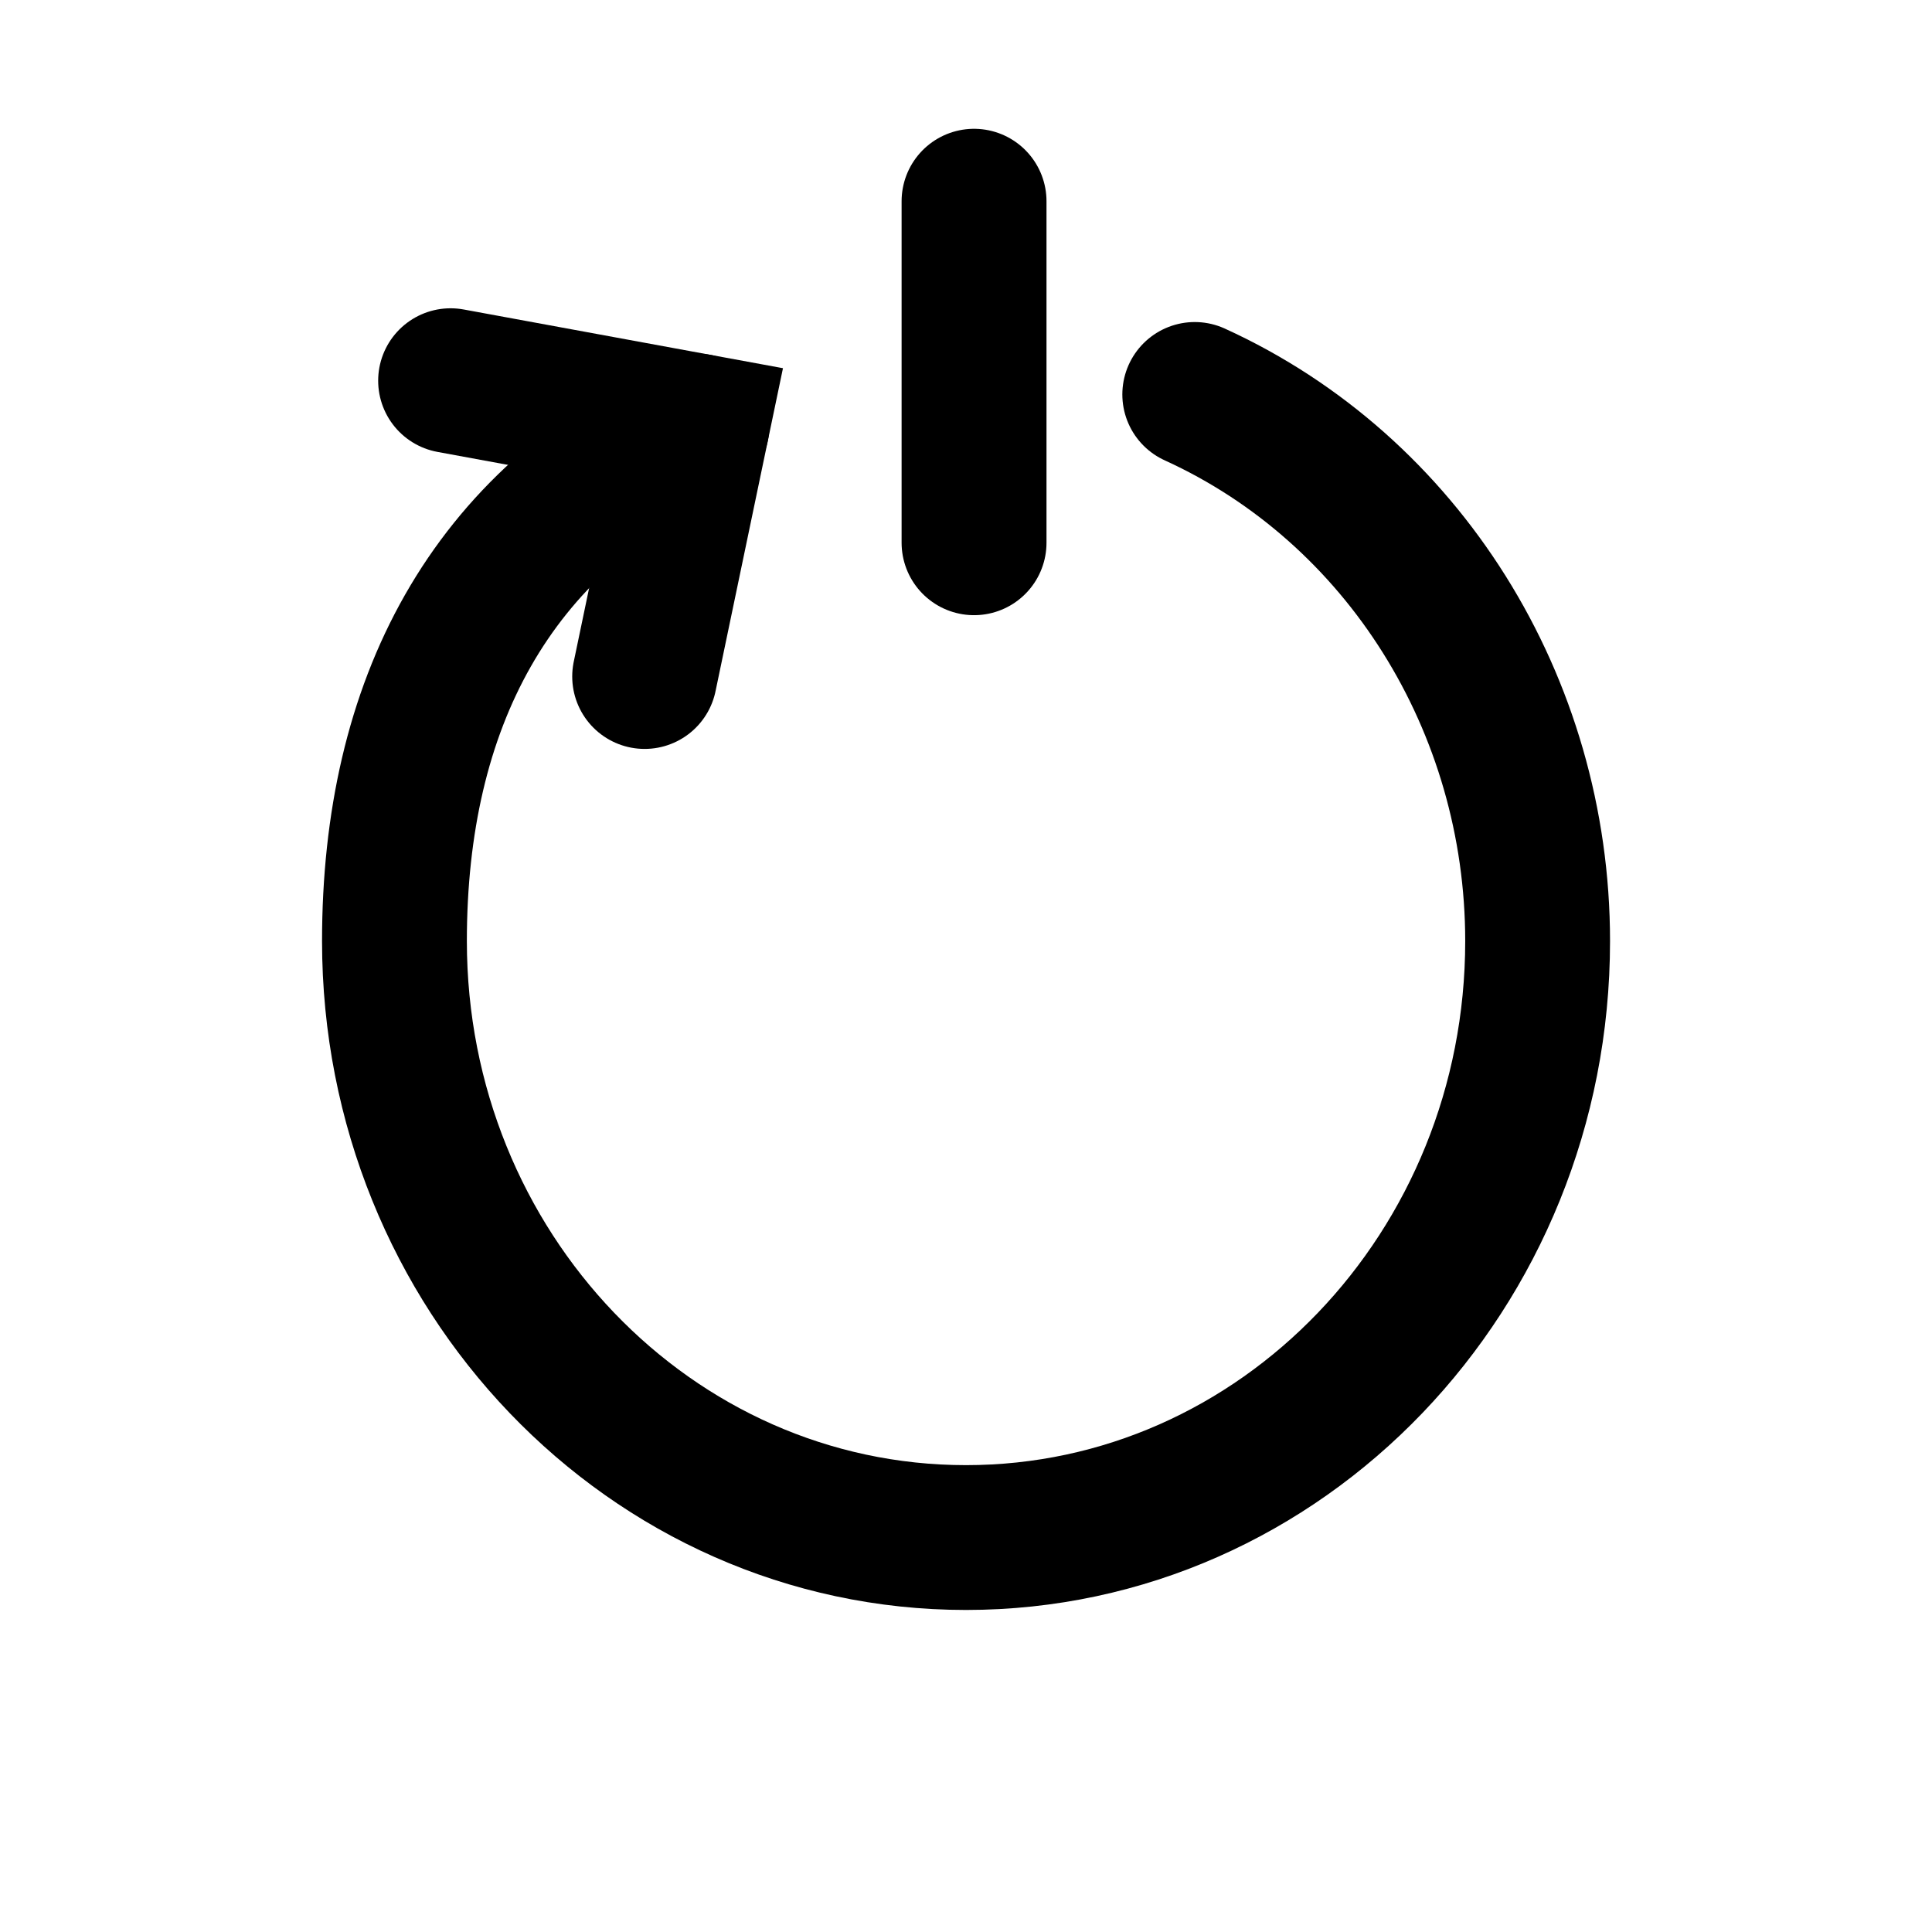
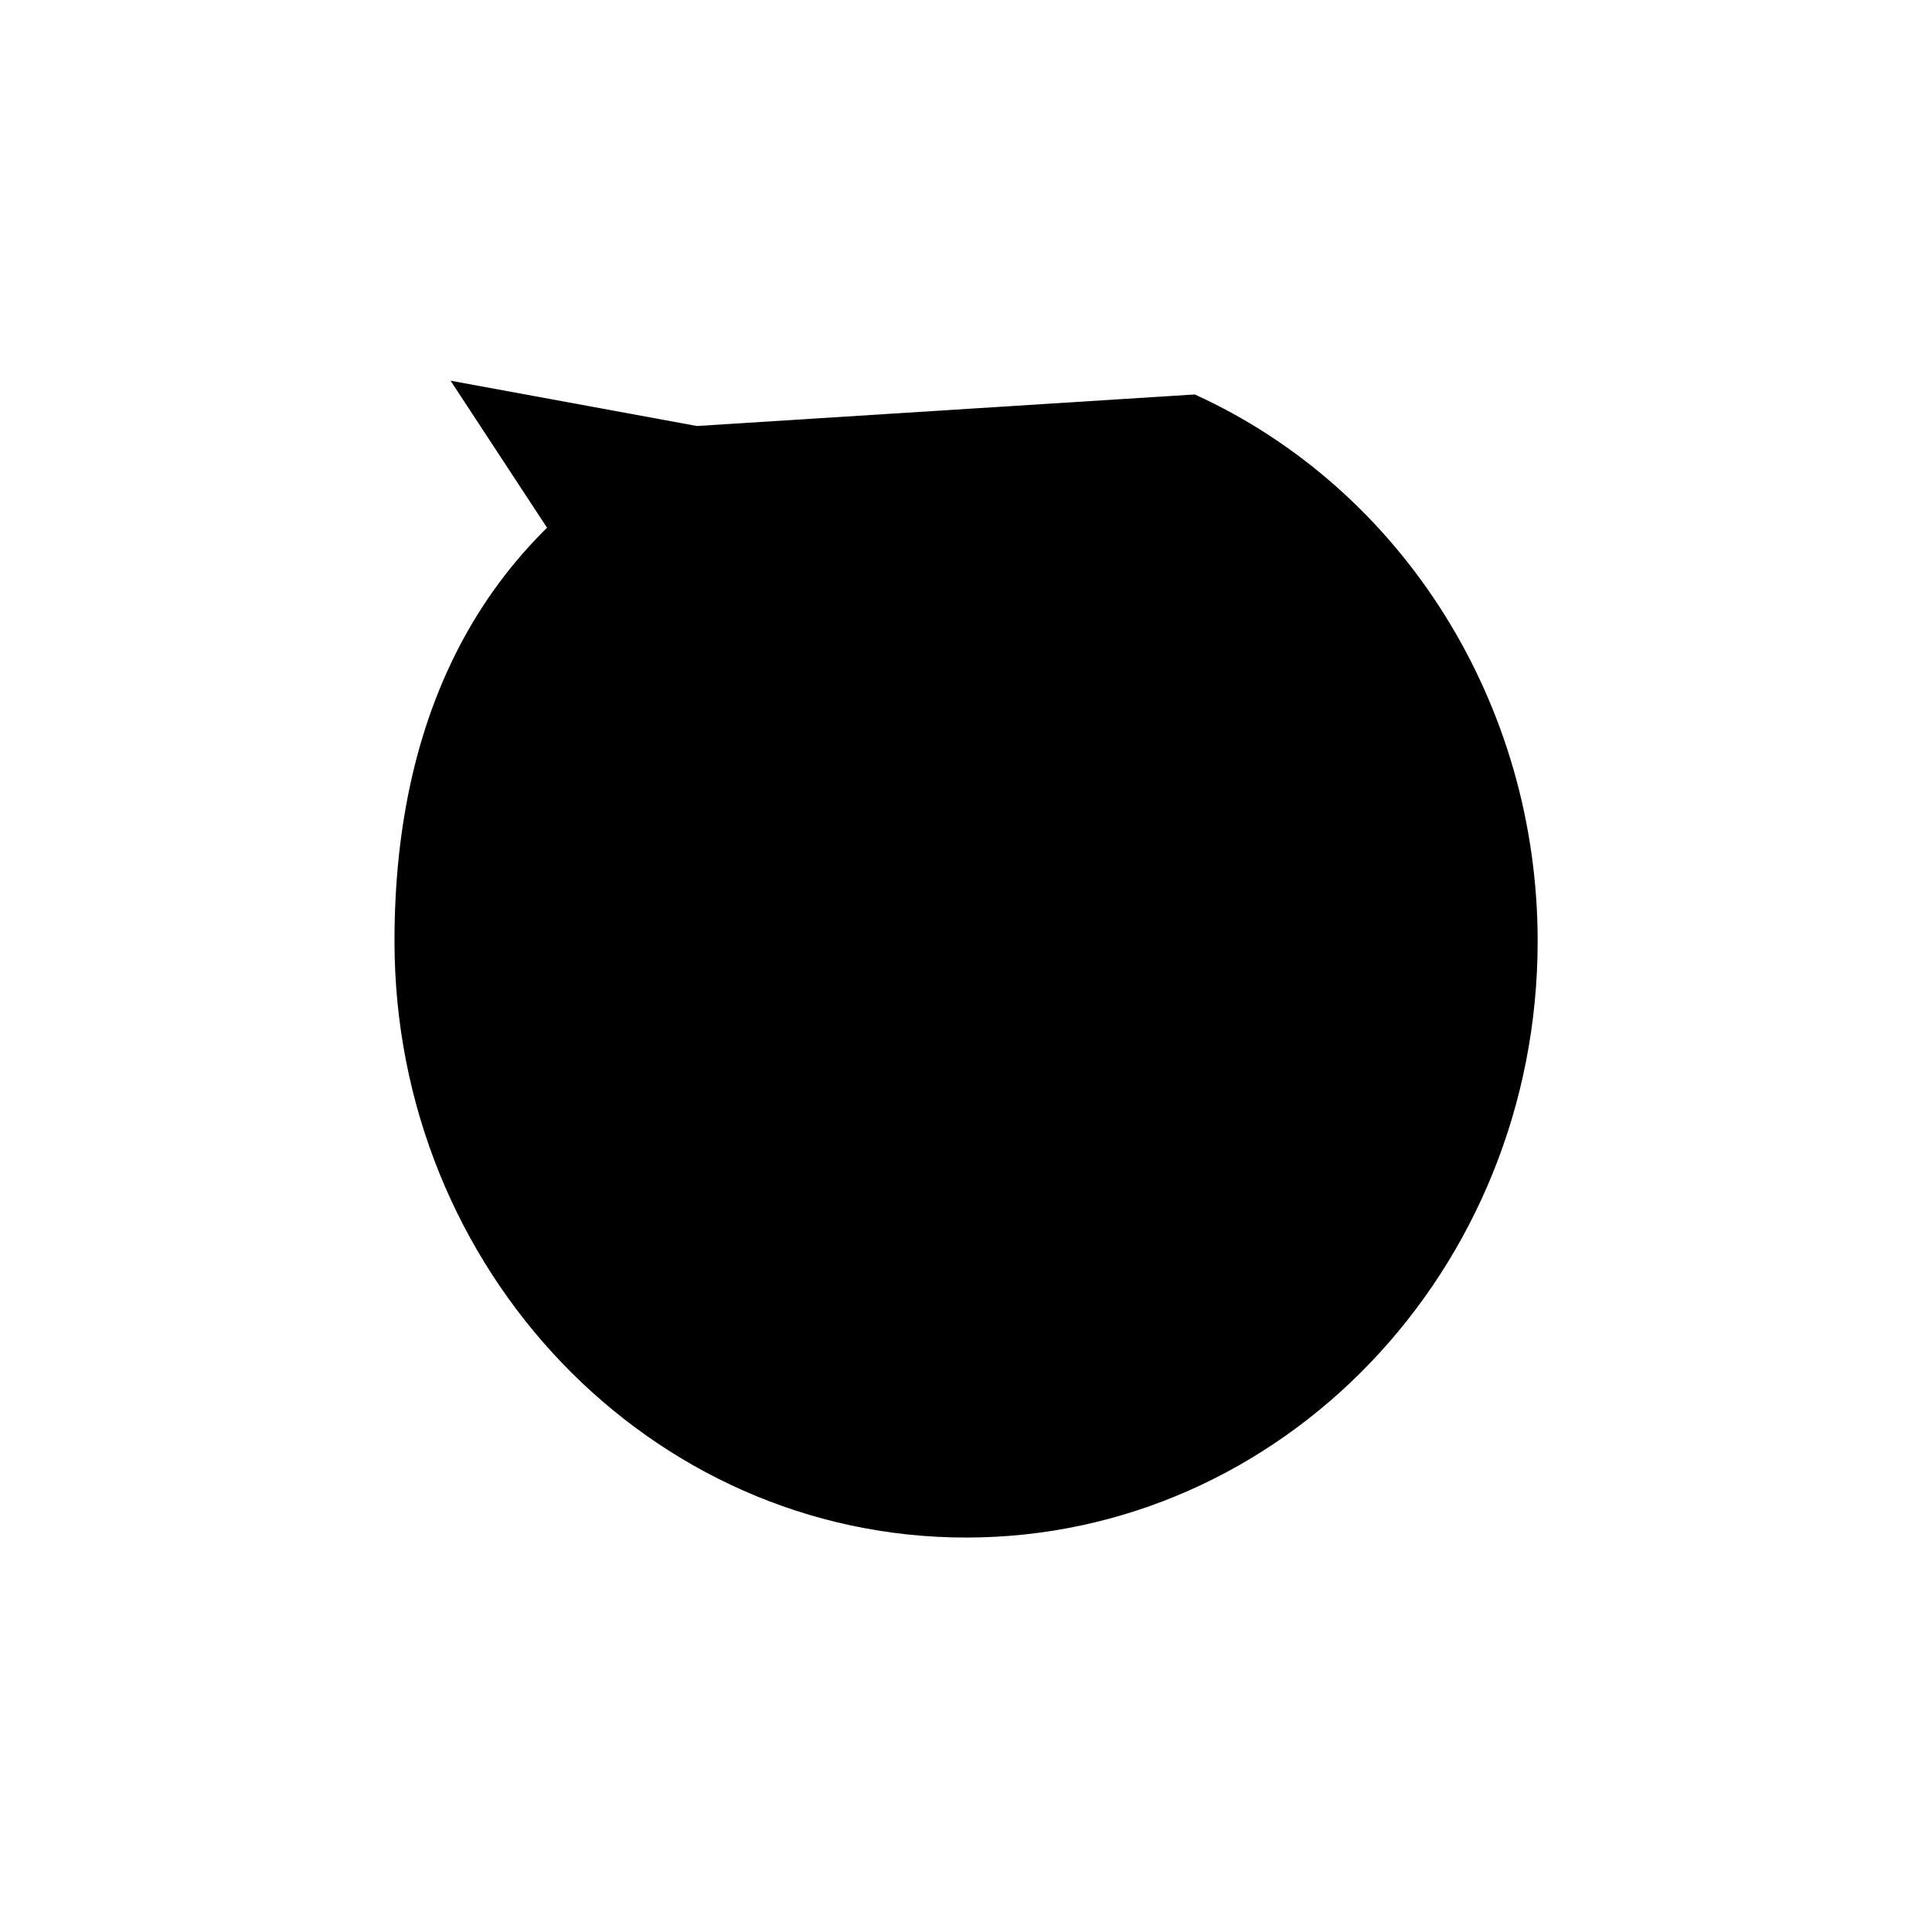
- <svg xmlns="http://www.w3.org/2000/svg" width="24px" height="24px" viewBox="0 0 210 297" version="1.1" id="svg5">
-   <defs id="defs2" />
-   <g id="layer1" />
-   <path id="path2876" style="fill:none;stroke:#000000;stroke-width:22.263;stroke-linecap:round;stroke-miterlimit:4;stroke-dasharray:none;stroke-opacity:1" d="m 140.165,60.638 c 32.015,14.587 52.709,47.578 52.709,84.032 v 0 c 0,50.641 -39.34,91.693 -87.868,91.693 -48.528,0 -87.868,-41.052 -87.868,-91.693 -10e-7,-36.347 14.628,-64.531 46.503,-79.183" />
-   <path style="fill:none;stroke:#000000;stroke-width:22.275;stroke-linecap:round;stroke-linejoin:miter;stroke-miterlimit:4;stroke-dasharray:none;stroke-opacity:1" d="m 106.237,30.938 c 0,52.494 0,52.494 0,52.494" id="path6610" />
-   <path style="fill:none;stroke:#000000;stroke-width:22.263;stroke-linecap:round;stroke-linejoin:miter;stroke-opacity:1;stroke-miterlimit:4;stroke-dasharray:none" d="M 55.597,103.998 63.637,65.487 25.765,58.523" id="path6993" />
+ <svg xmlns="http://www.w3.org/2000/svg" width="24px" height="24px" version="1.1" viewBox="0 0 210 297">
+   <g class="primary" stroke-linecap="round" stroke-width="22.275">
+     <path d="m140.17 60.638c32.015 14.587 52.709 47.578 52.709 84.032 0 50.64-39.34 91.693-87.868 91.693-48.528 0-87.868-41.052-87.868-91.693-1e-6-36.347 14.628-64.531 46.503-79.183" />
+     <path d="m106.24 30.938v52.494" />
+     <path d="m55.597 104 8.041-38.511-37.872-6.965" />
+   </g>
</svg>
